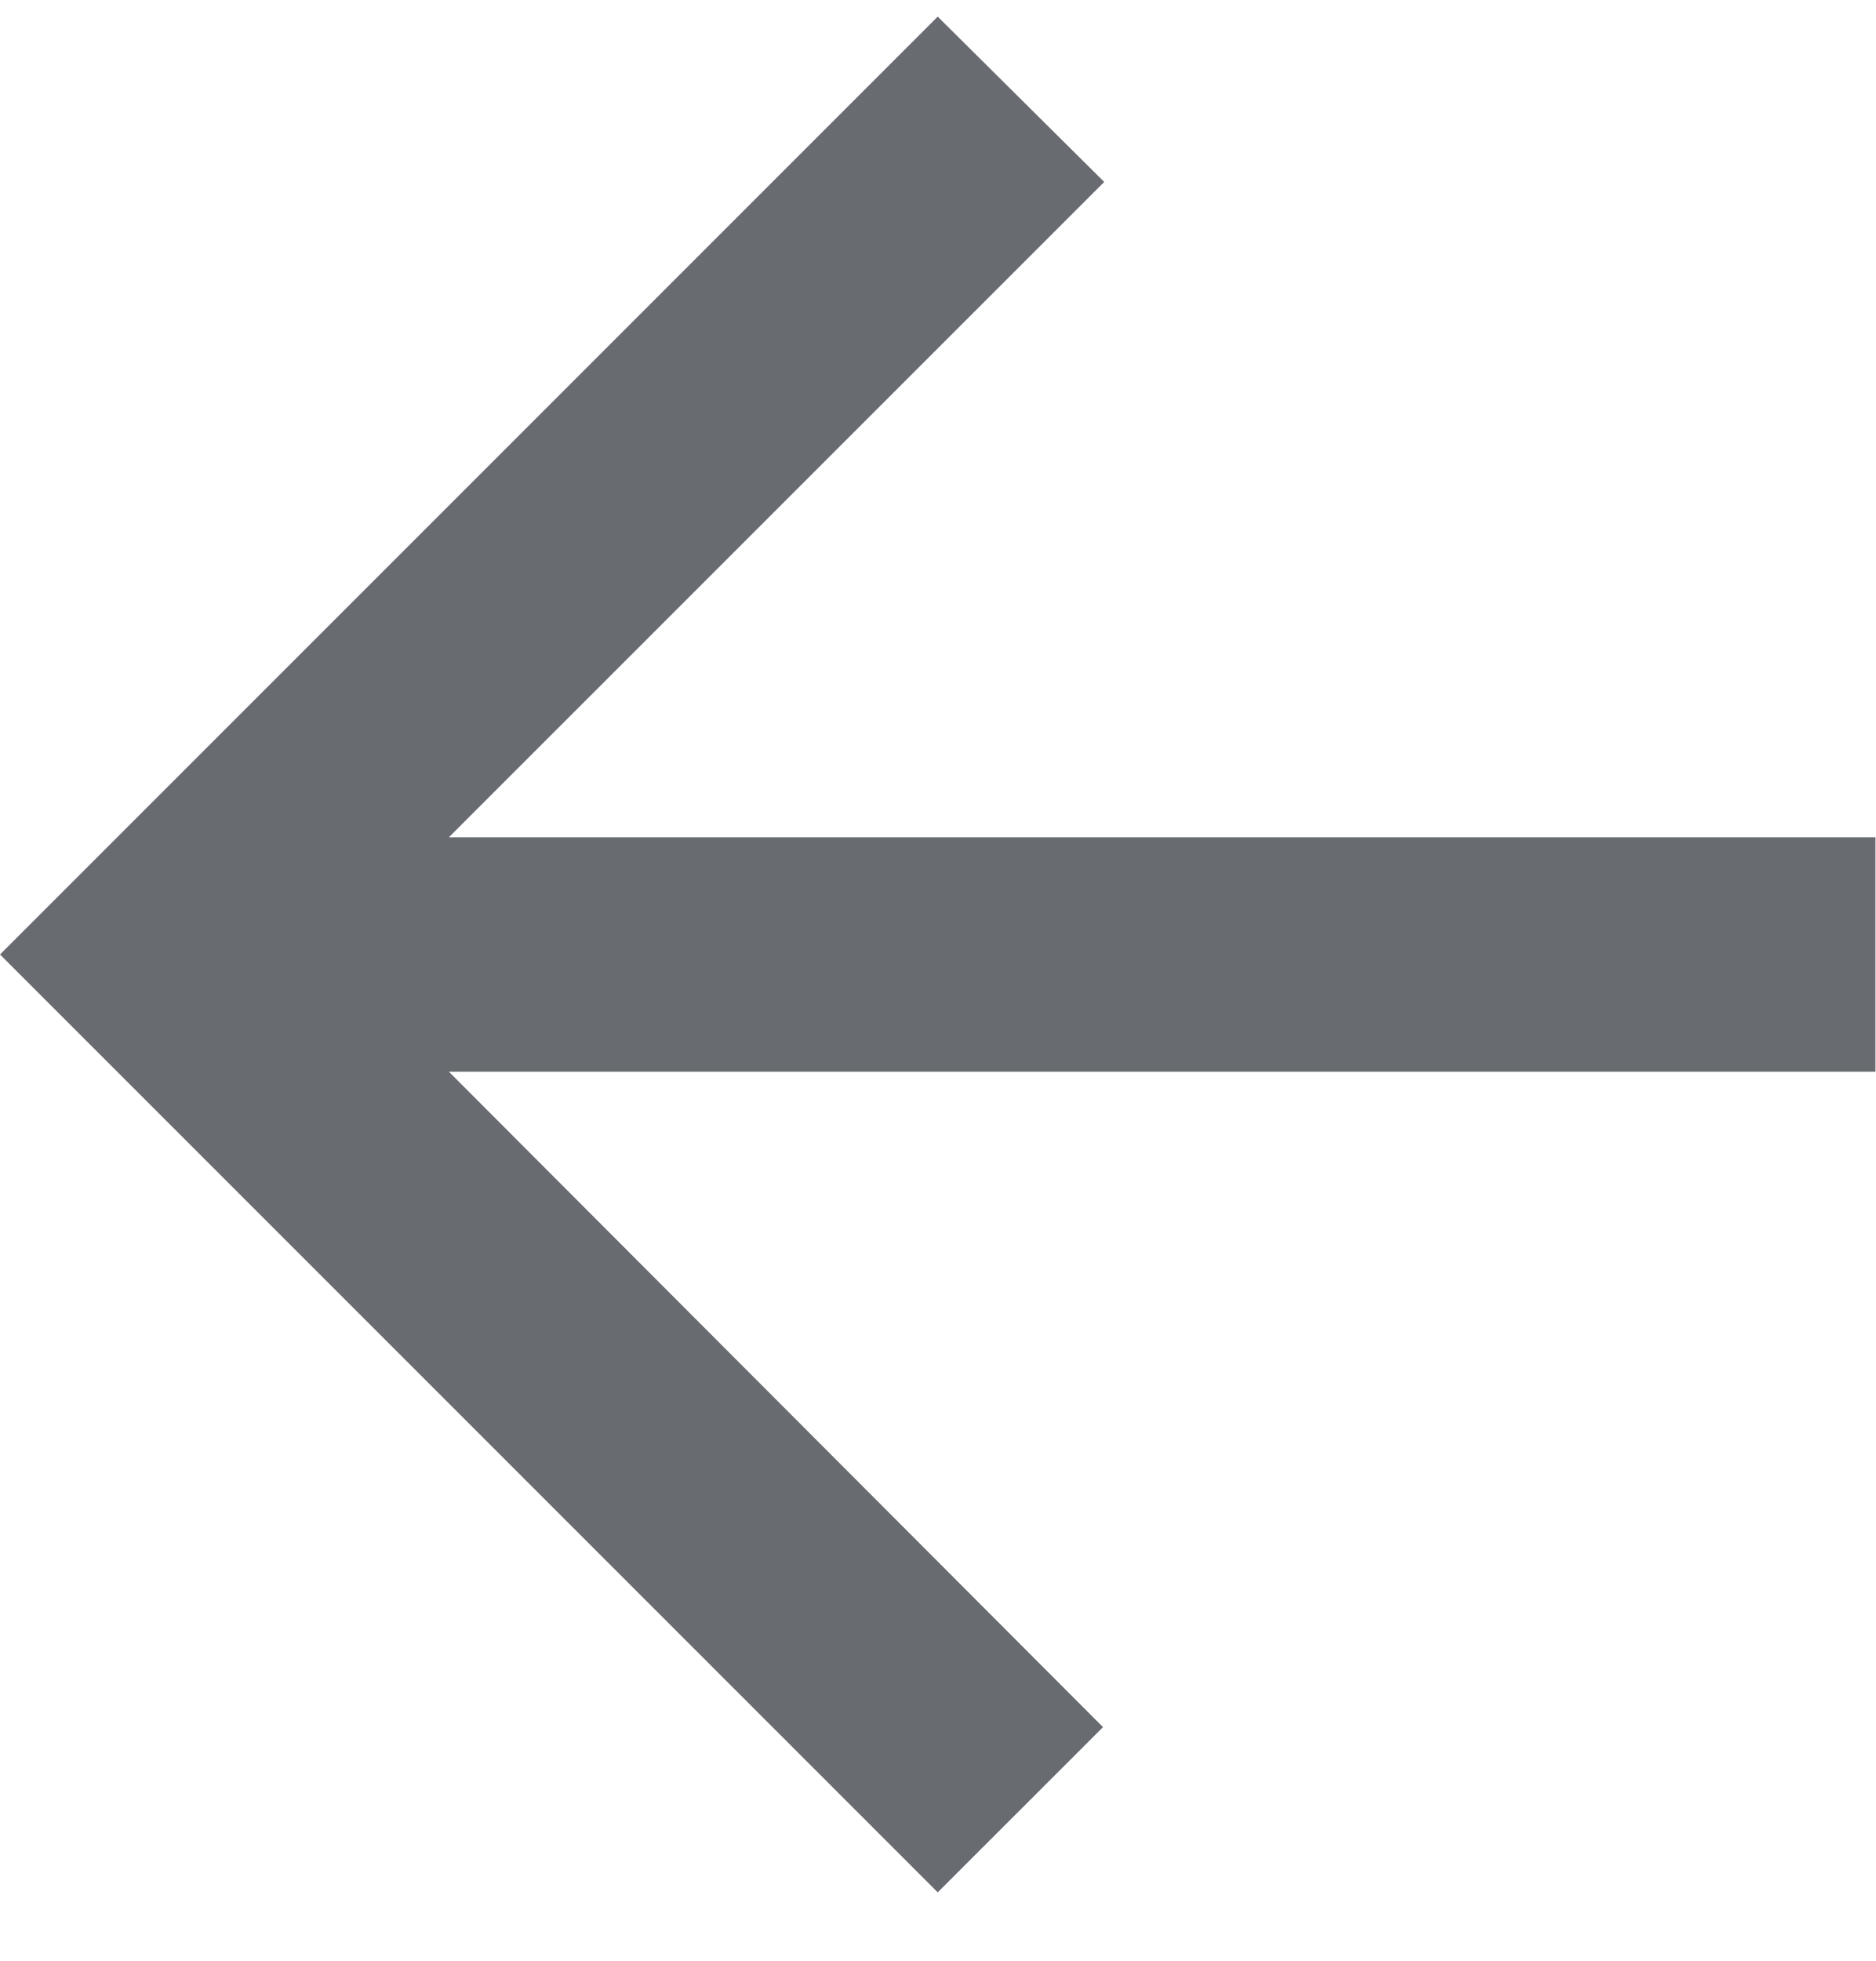
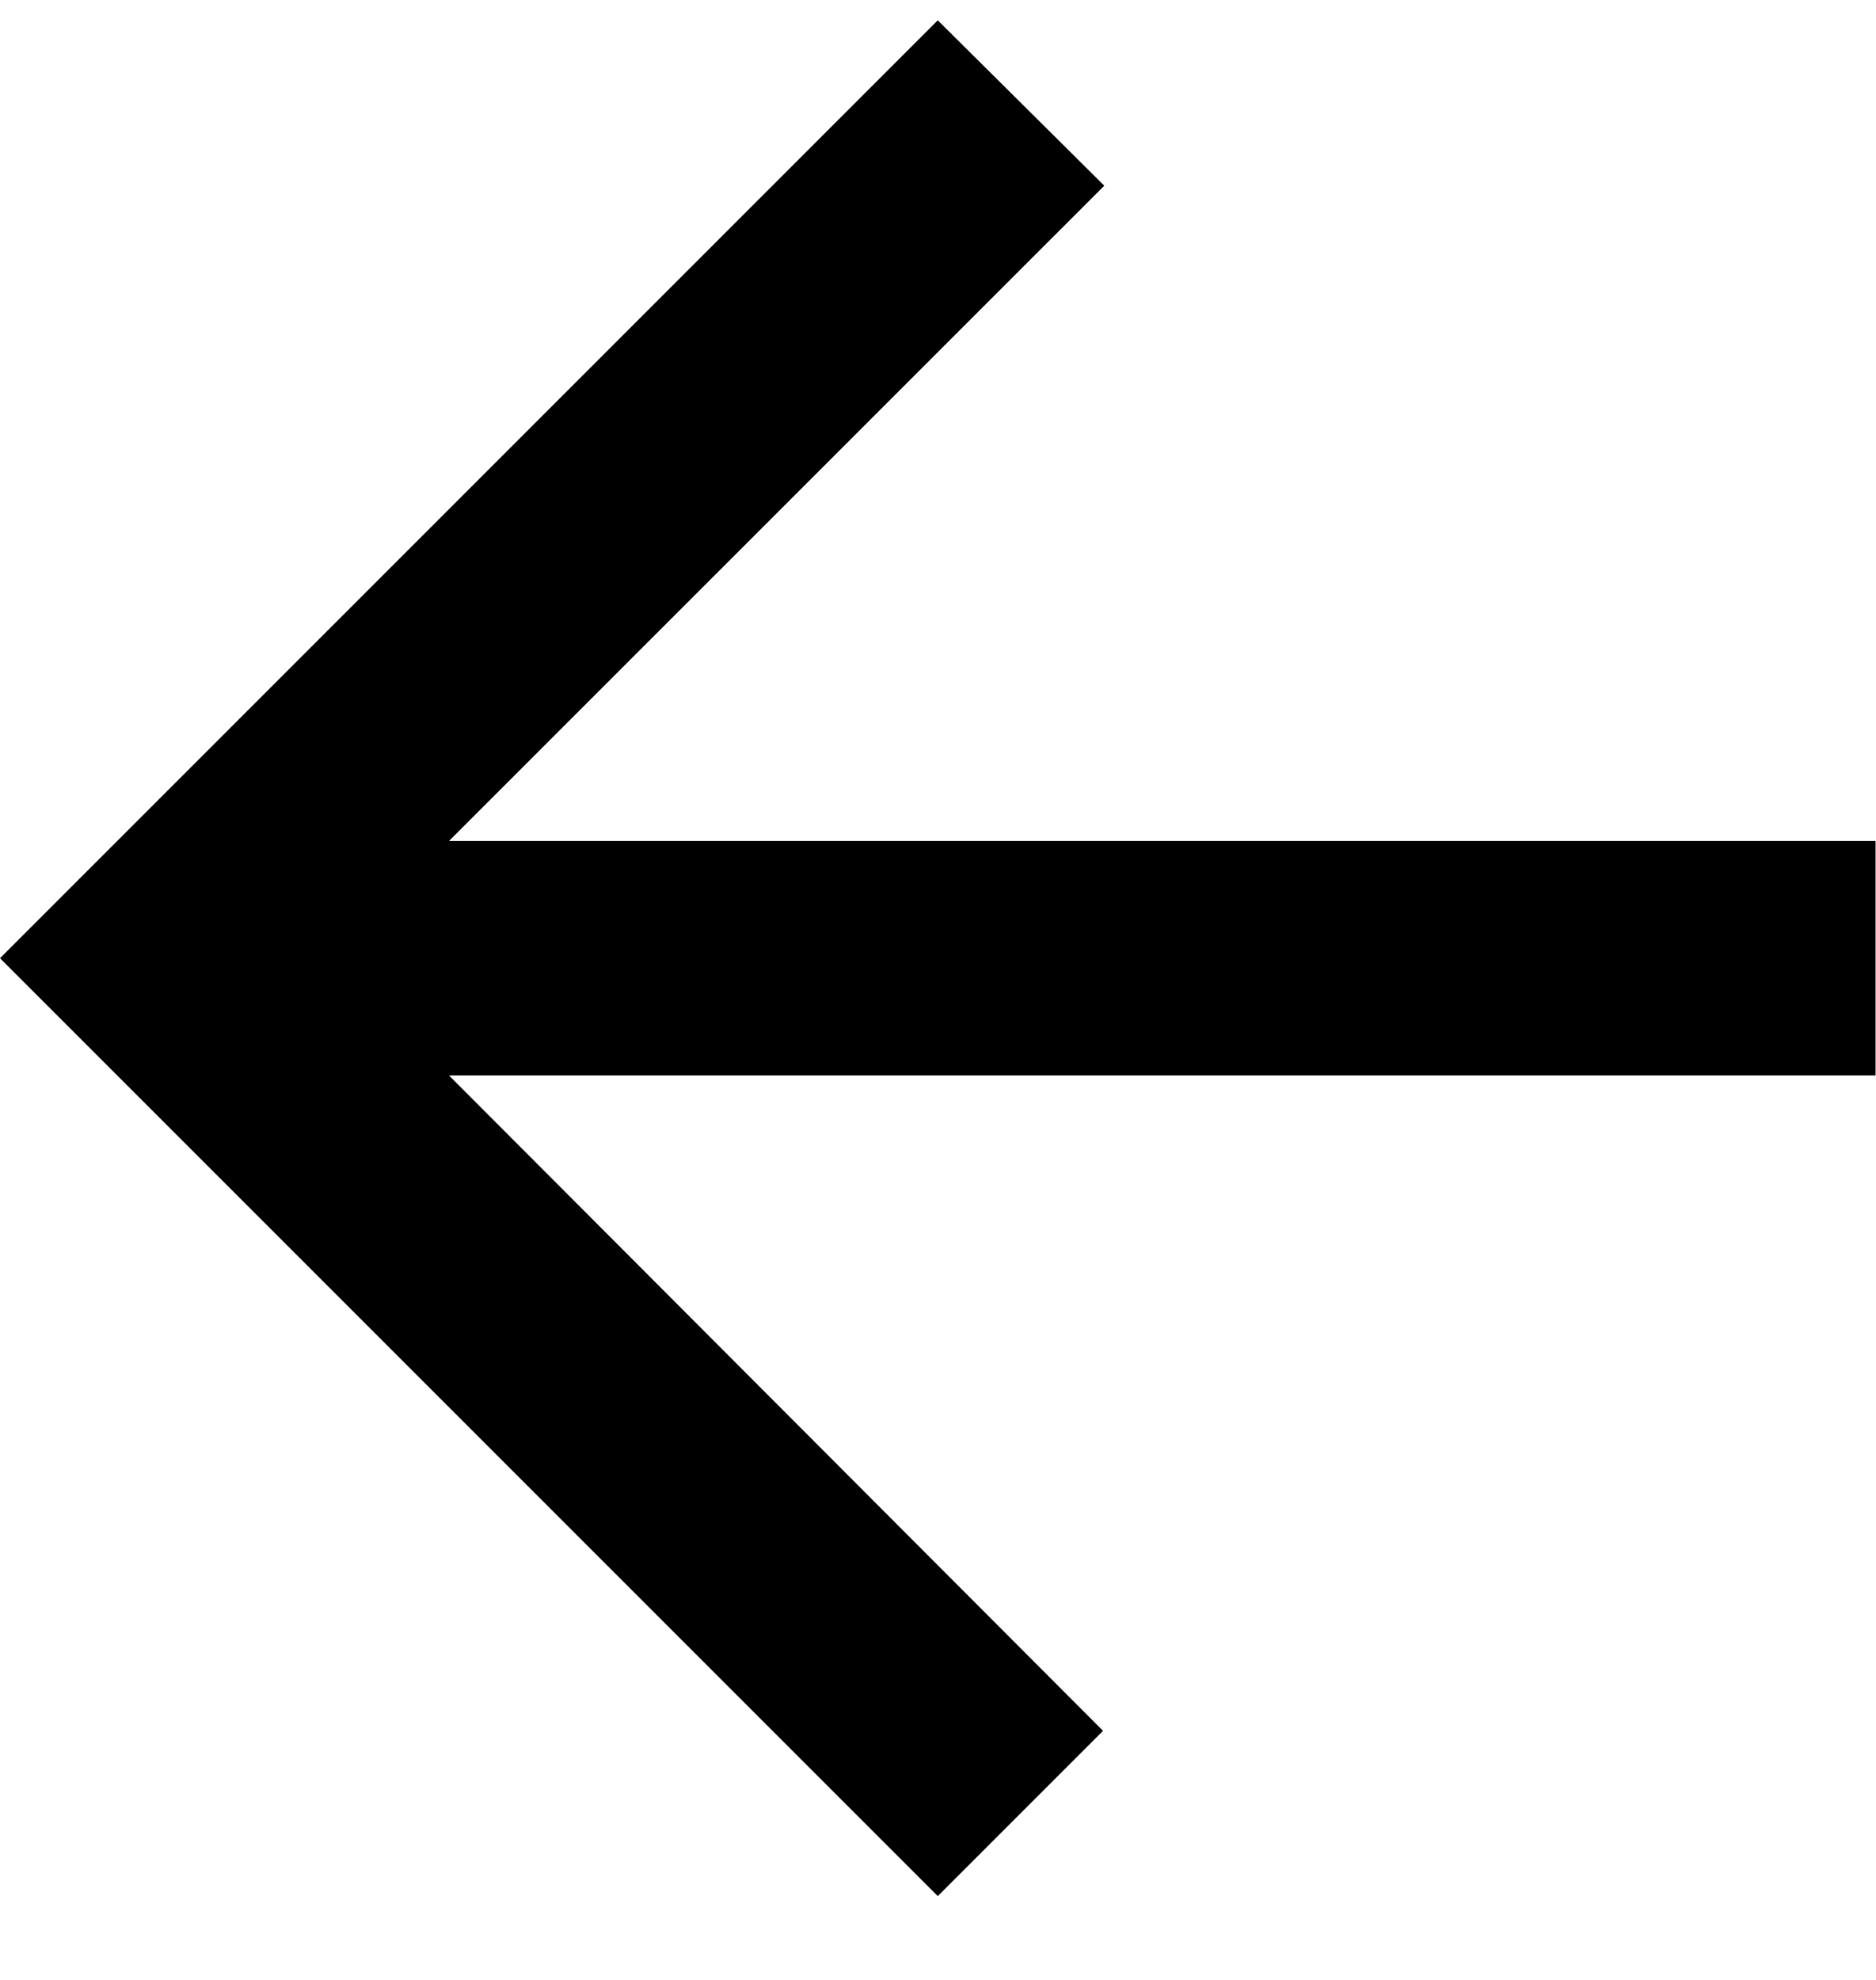
- <svg xmlns="http://www.w3.org/2000/svg" width="22" height="23" viewBox="0 0 22 23" fill="none">
-   <path d="M22 9.82H5.266L12.953 2.134L11 0.195L0 11.195L11 22.195L12.939 20.257L5.266 12.57H22V9.82Z" fill="#686B6F" />
+ <svg xmlns="http://www.w3.org/2000/svg" width="18" height="19" viewBox="0 0 18 19" fill="none">
+   <path d="M18 8.07H4.309L10.598 1.782L9 0.195L0 9.195L9 18.195L10.586 16.609L4.309 10.32H18V8.07Z" fill="black" />
</svg>
